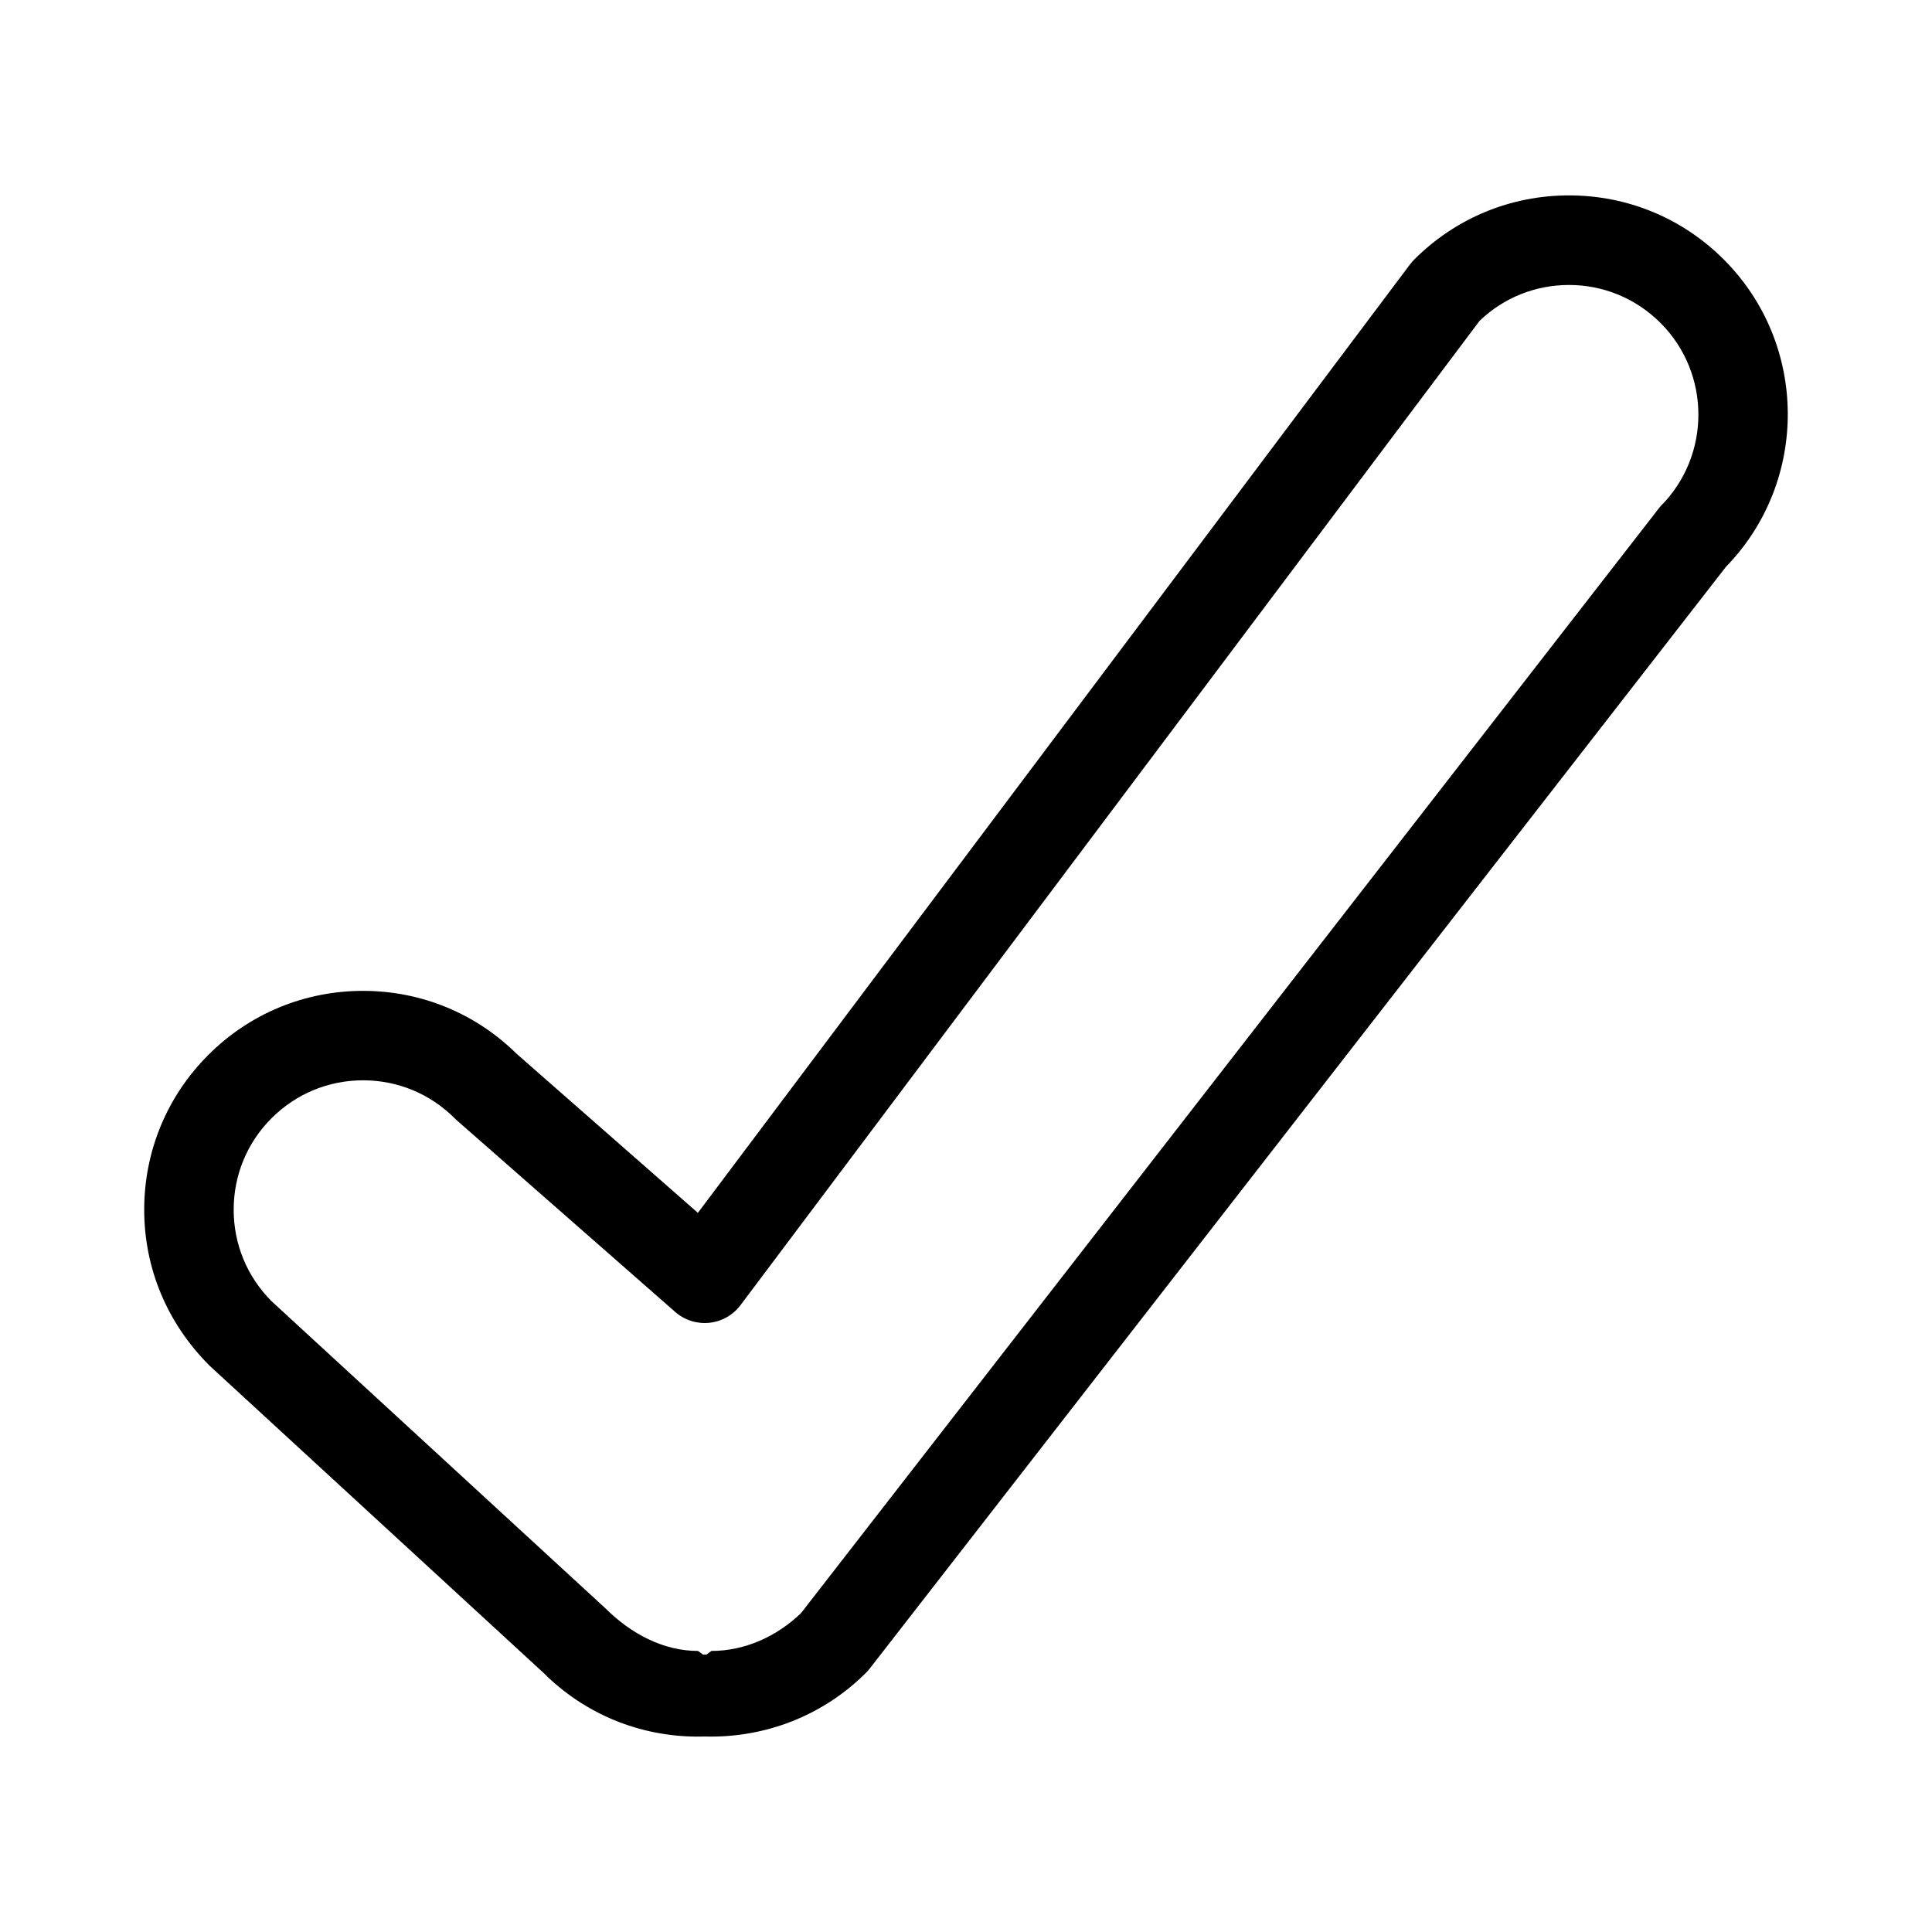
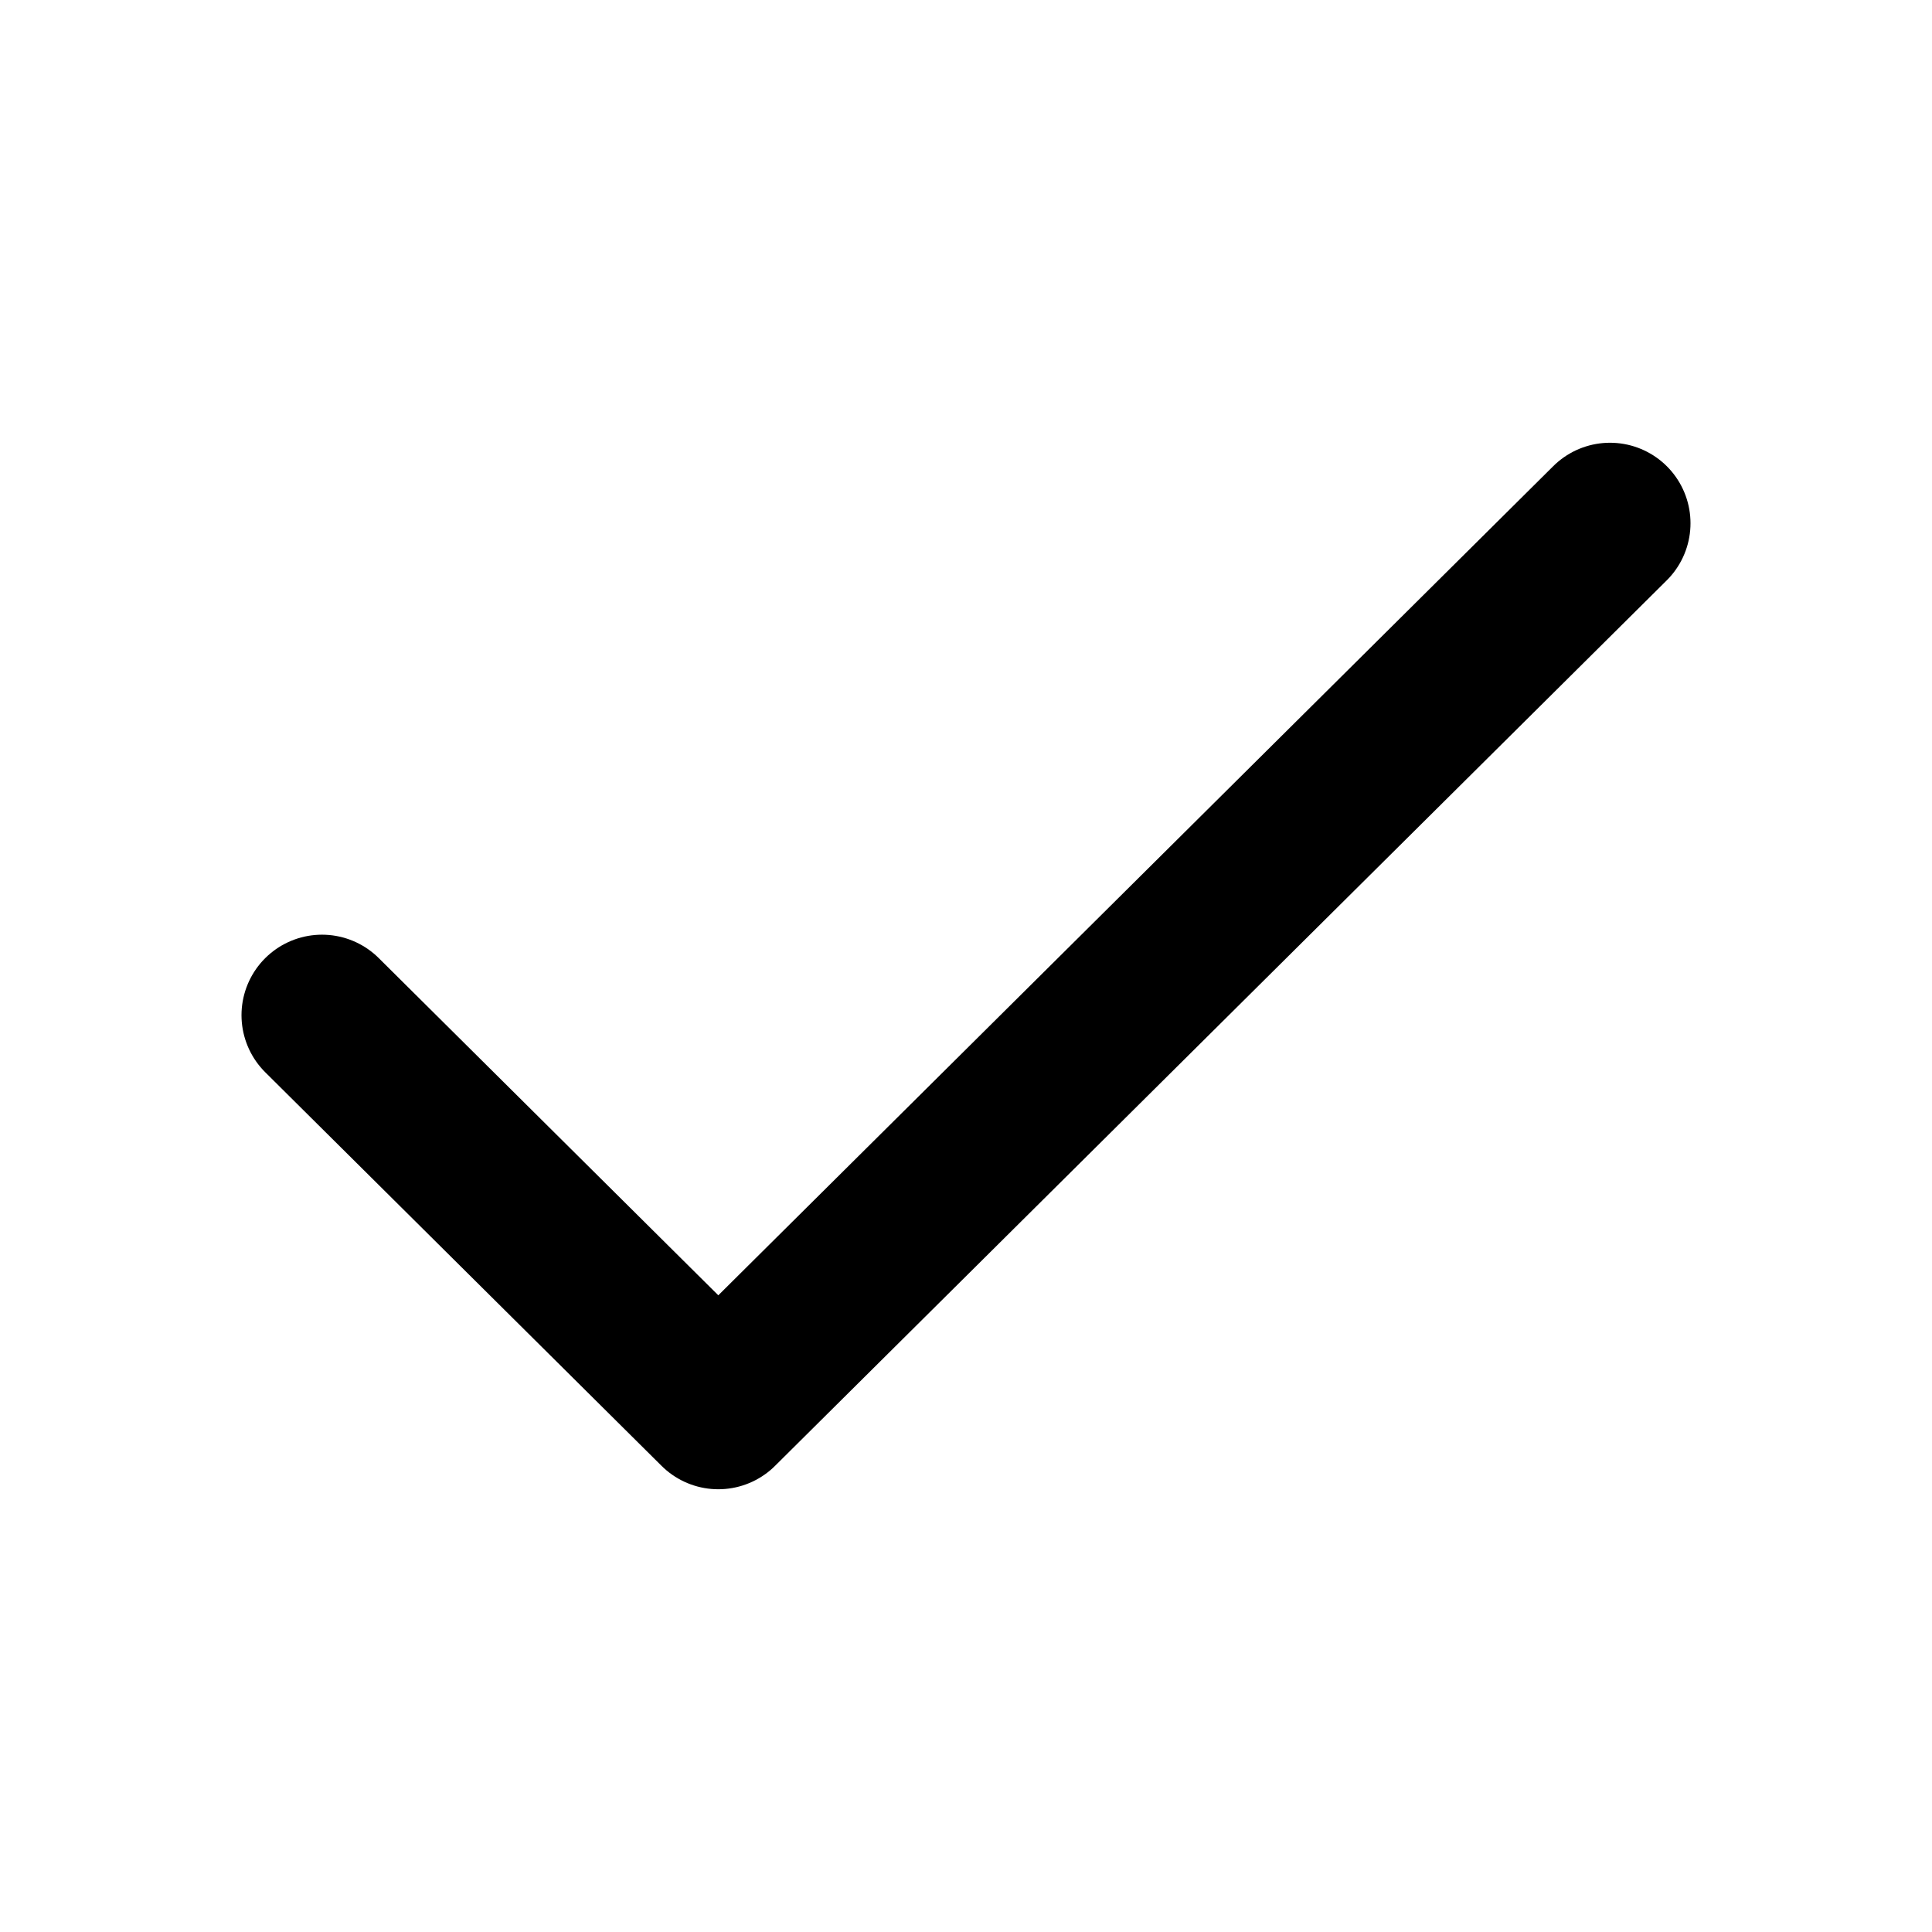
- <svg xmlns="http://www.w3.org/2000/svg" fill="#000000" version="1.1" id="Layer_1" width="800px" height="800px" viewBox="-7.2 -7.2 86.40 86.40" enable-background="new 0 0 72 72" xml:space="preserve" stroke="#000000" stroke-width="0.001">
-   <g id="SVGRepo_bgCarrier" stroke-width="0" />
-   <g id="SVGRepo_tracerCarrier" stroke-linecap="round" stroke-linejoin="round" />
-   <g id="SVGRepo_iconCarrier">
-     <g>
-       <path d="M24.014,70.462c-2.617,0-5.073-1.016-6.917-2.859L2.175,53.877c-1.908-1.906-2.926-4.364-2.926-6.979 s1.018-5.072,2.866-6.92c1.849-1.849,4.307-2.866,6.921-2.866c2.591,0,5.029,1,6.872,2.818l8.102,7.109L55.861,4.618 c0.057-0.075,0.119-0.146,0.186-0.213c1.849-1.85,4.307-2.867,6.921-2.867s5.072,1.018,6.921,2.867 c3.784,3.784,3.815,9.923,0.093,13.747L31.697,67.416c-0.051,0.065-0.106,0.128-0.165,0.188c-1.914,1.912-4.498,2.926-7.214,2.854 C24.216,70.46,24.116,70.462,24.014,70.462z M9.037,41.112c-1.546,0-2.999,0.602-4.093,1.695C3.851,43.9,3.25,45.353,3.25,46.898 s0.602,3,1.694,4.093l14.922,13.726c1.148,1.146,2.6,1.914,4.148,1.914l0.227,0.164c0.05,0,0.1,0,0.151,0l0.221-0.164 c1.51,0,2.929-0.654,4.008-1.69l38.275-49.294c0.051-0.065,0.105-0.148,0.165-0.207c2.256-2.258,2.256-5.939,0-8.195 c-1.094-1.094-2.547-1.701-4.093-1.701c-1.502,0-2.917,0.566-3.999,1.602L25.914,51.169c-0.335,0.445-0.84,0.73-1.394,0.787 c-0.551,0.057-1.106-0.118-1.525-0.486l-9.771-8.573c-0.032-0.028-0.064-0.058-0.095-0.089 C12.036,41.714,10.583,41.112,9.037,41.112z" />
-     </g>
-   </g>
+ <svg xmlns="http://www.w3.org/2000/svg" width="800px" height="800px" viewBox="0 0 24 24" fill="none">
+   <path d="M4 12.611L8.923 17.5L20 6.5" stroke="#000000" stroke-width="2" stroke-linecap="round" stroke-linejoin="round" />
</svg>
